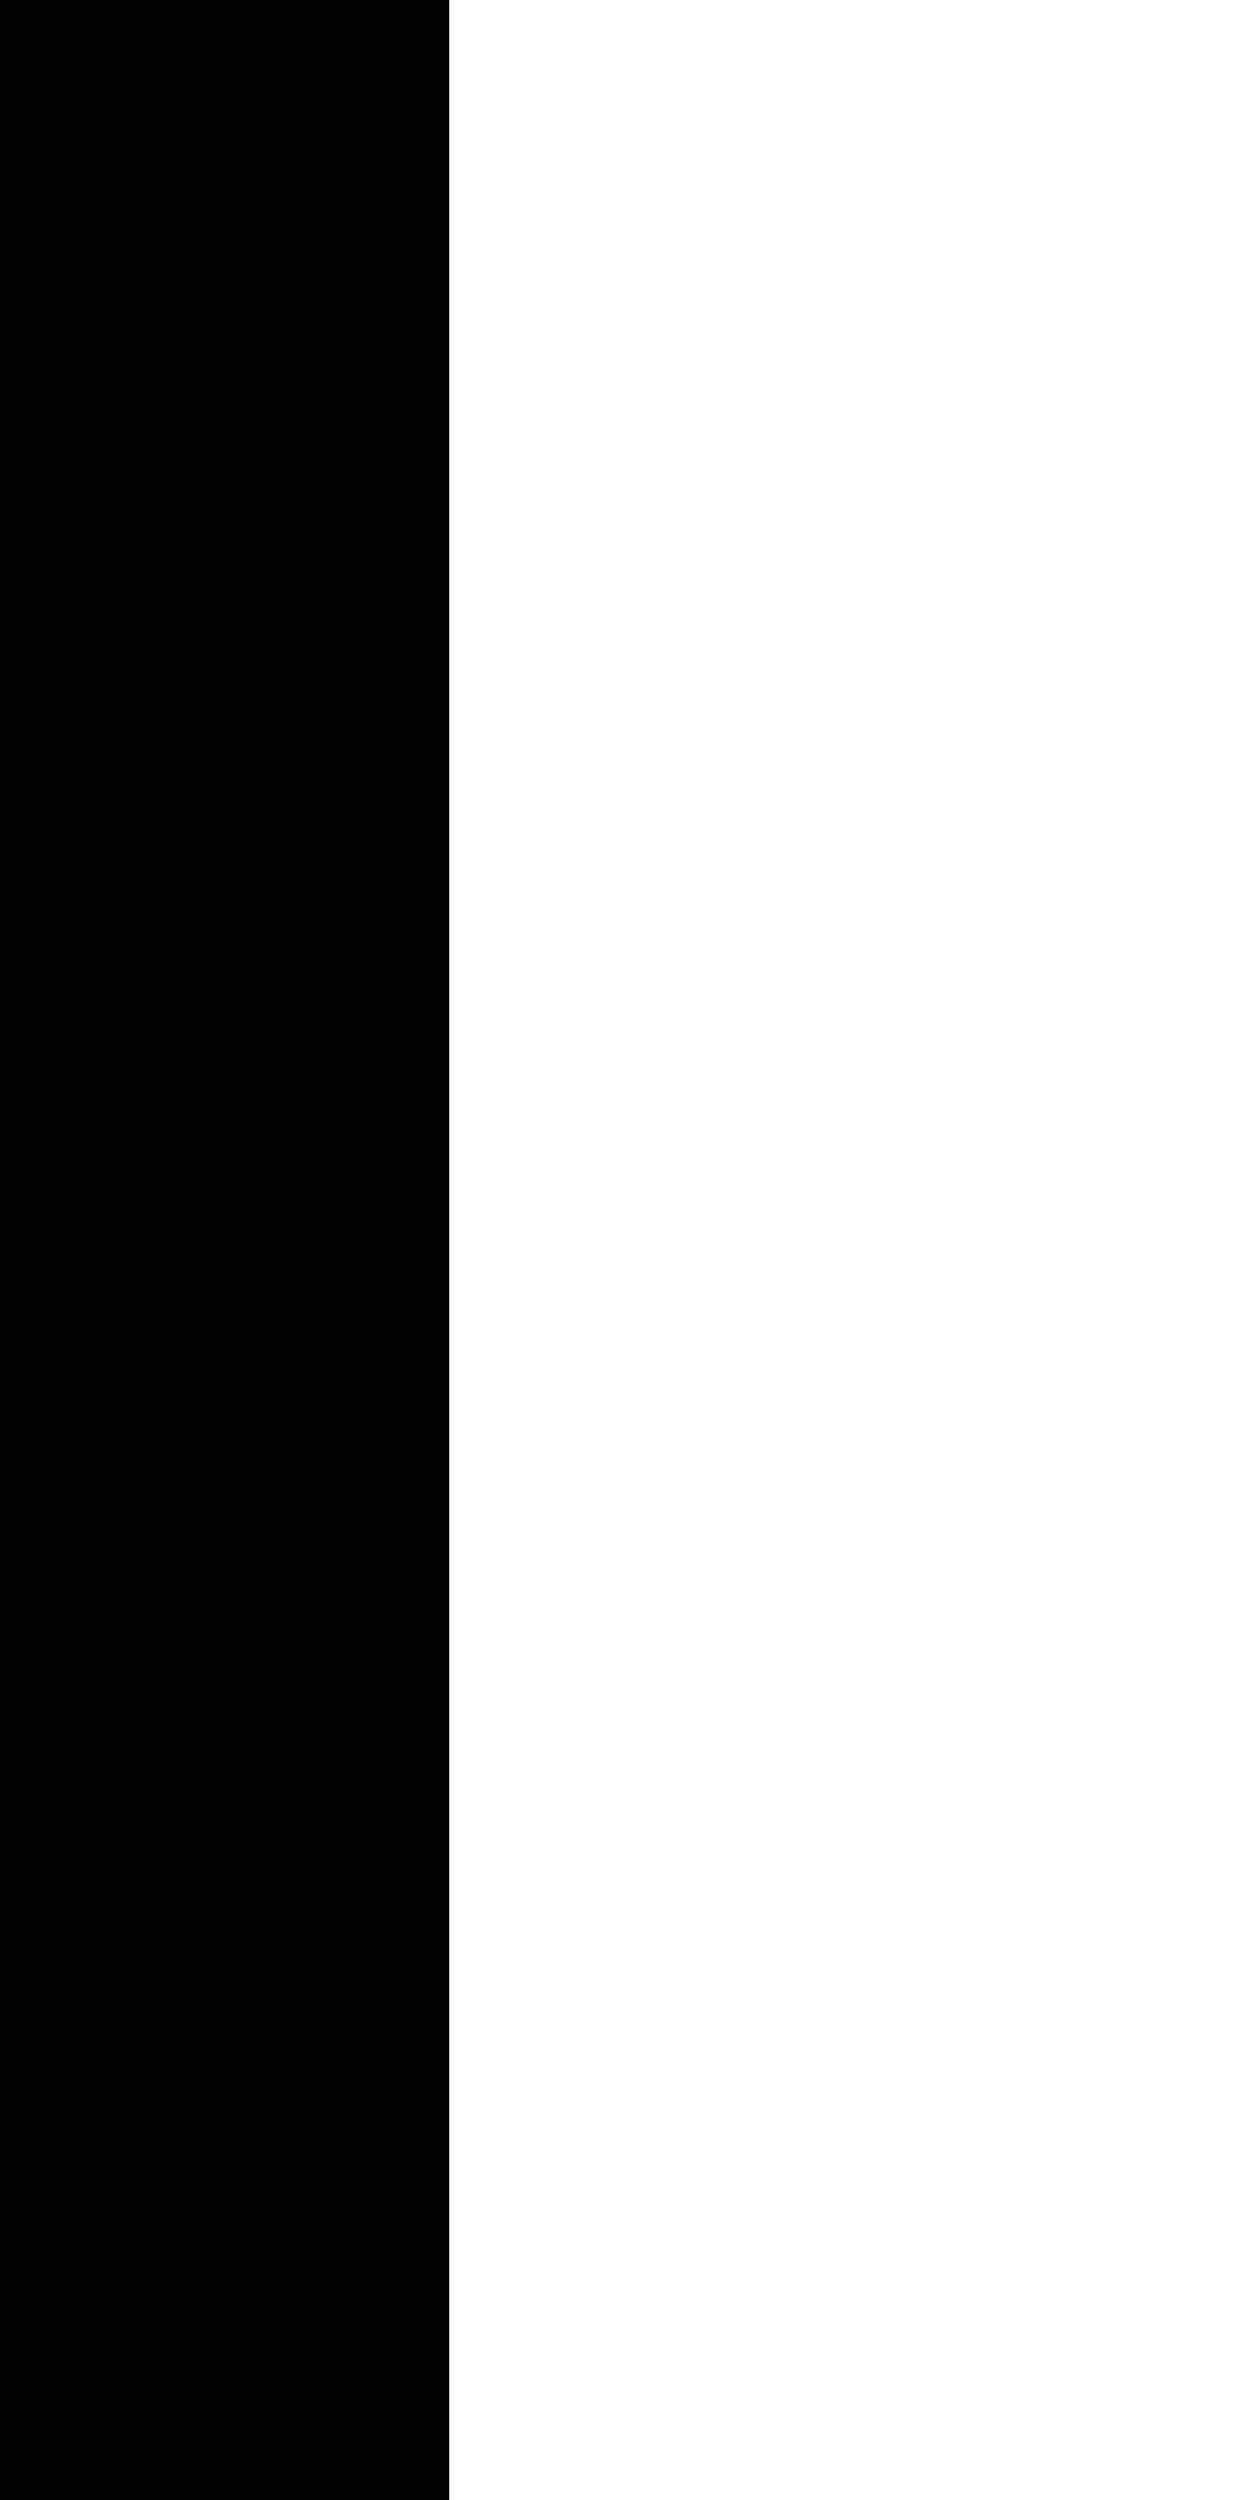
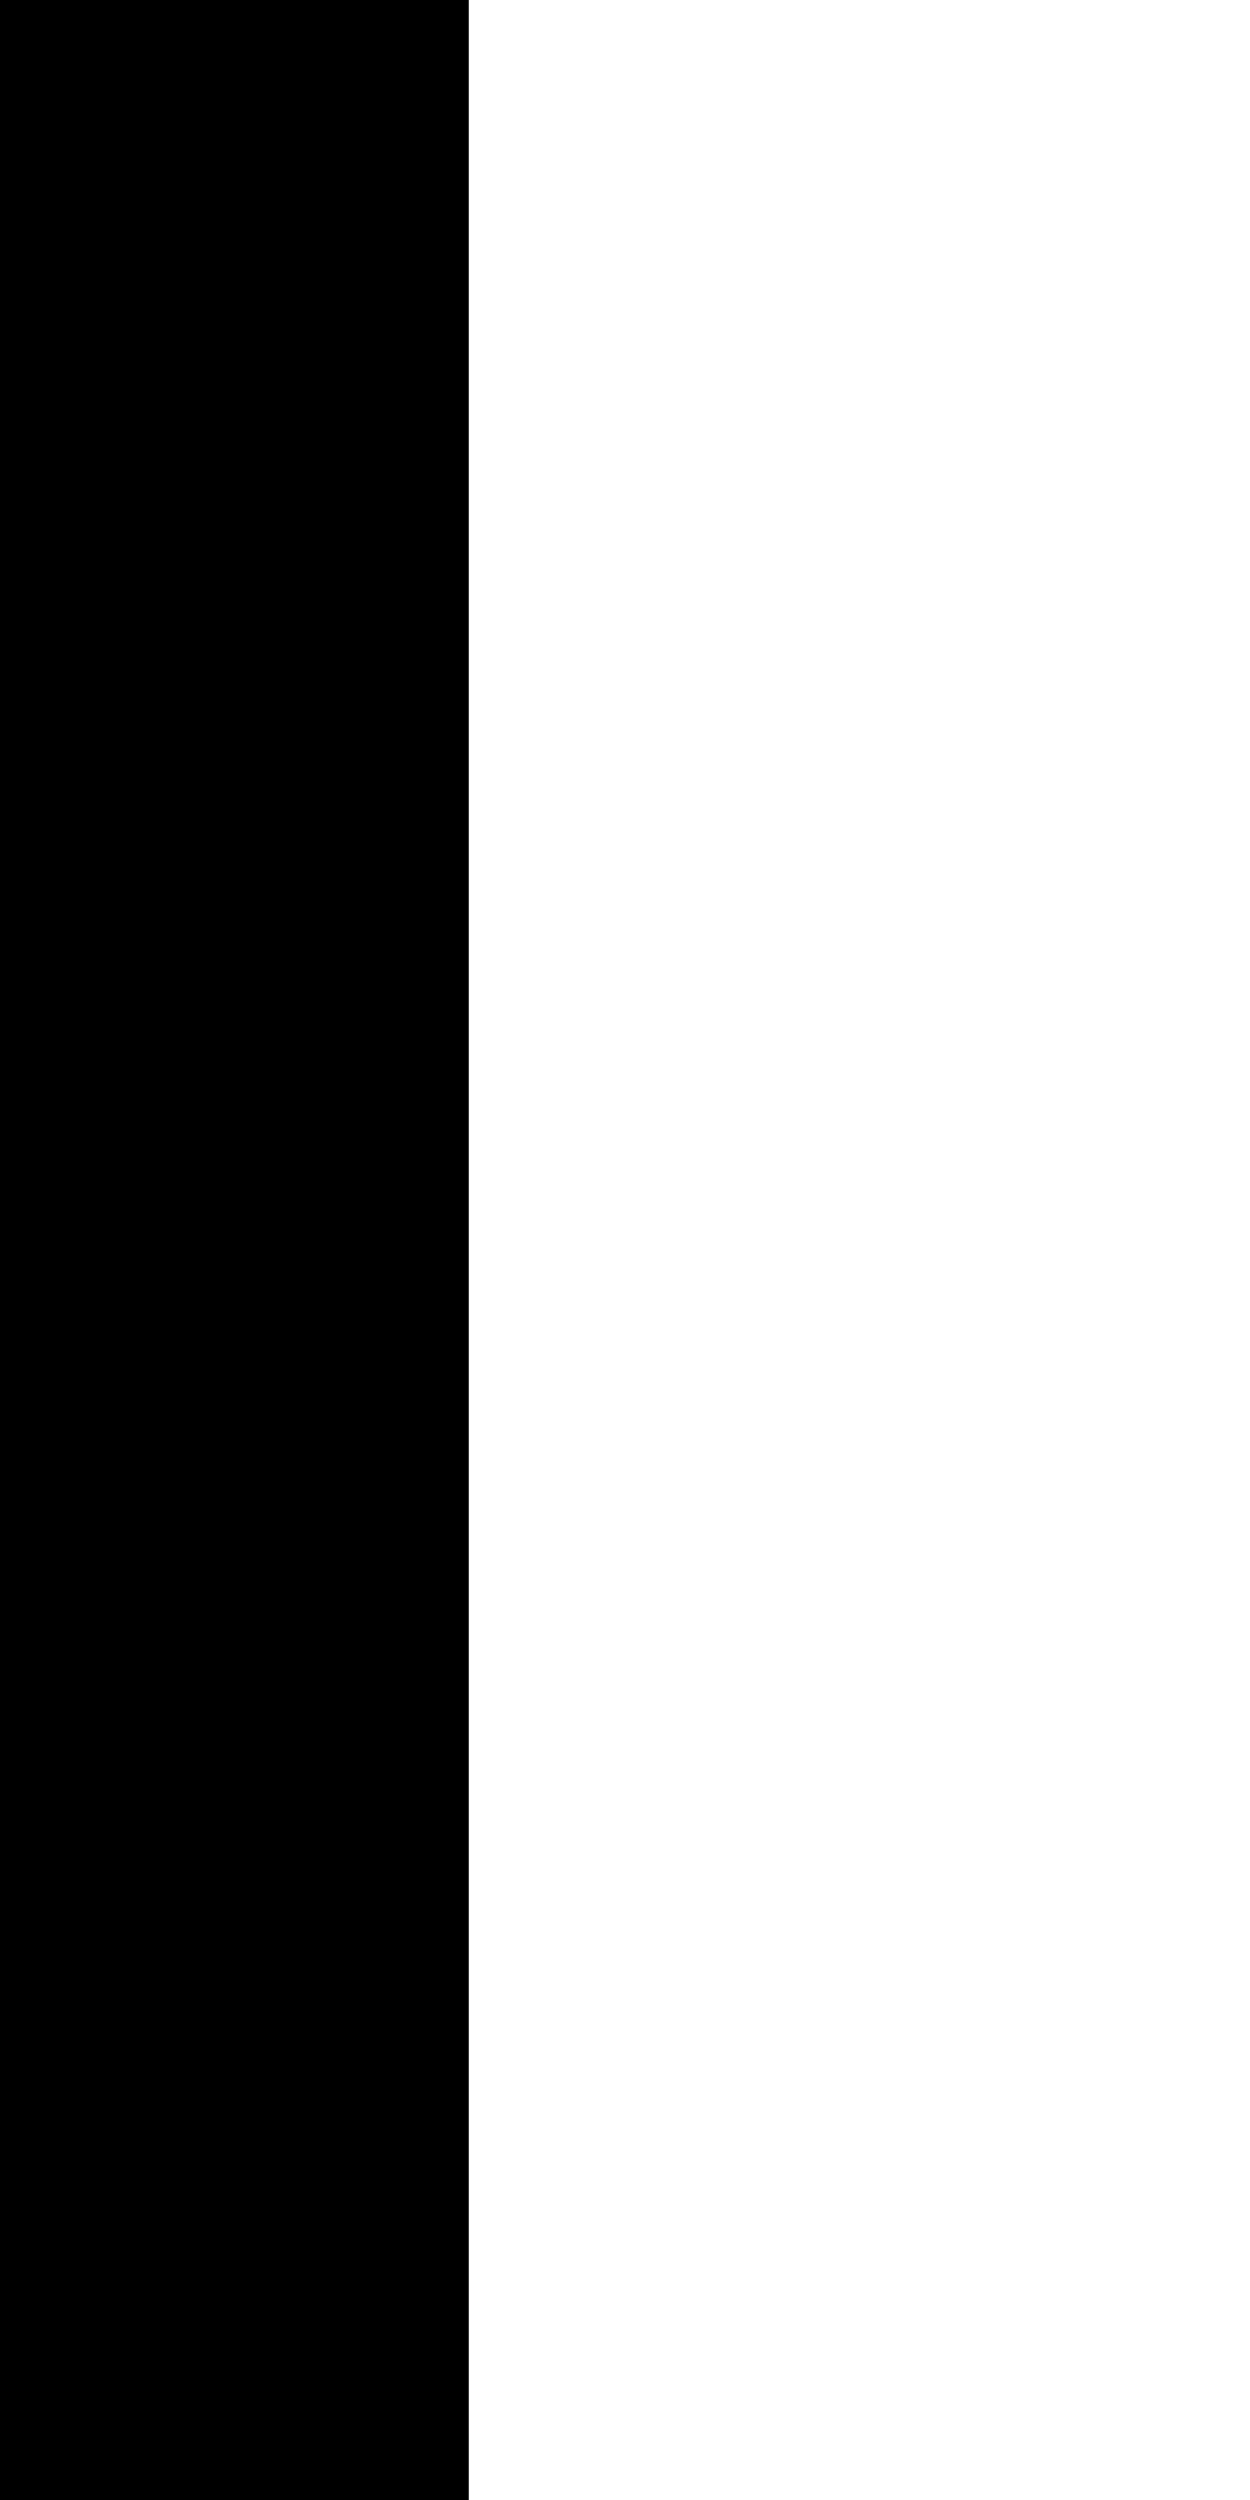
<svg xmlns="http://www.w3.org/2000/svg" version="1.1" width="1024" height="2048" id="svg3355">
  <defs id="defs3357" />
-   <path d="M -64,-320 V 2112 H 368 V -320 Z" id="path3157-2-7-0" style="display:inline;fill:#000000;fill-opacity:1;stroke:none" />
+   <path d="M -64,-384 V 2176 H 384 V -384 Z" id="path3157-2-7-0" style="display:inline;fill:#000000;fill-opacity:1;stroke:none" />
</svg>
